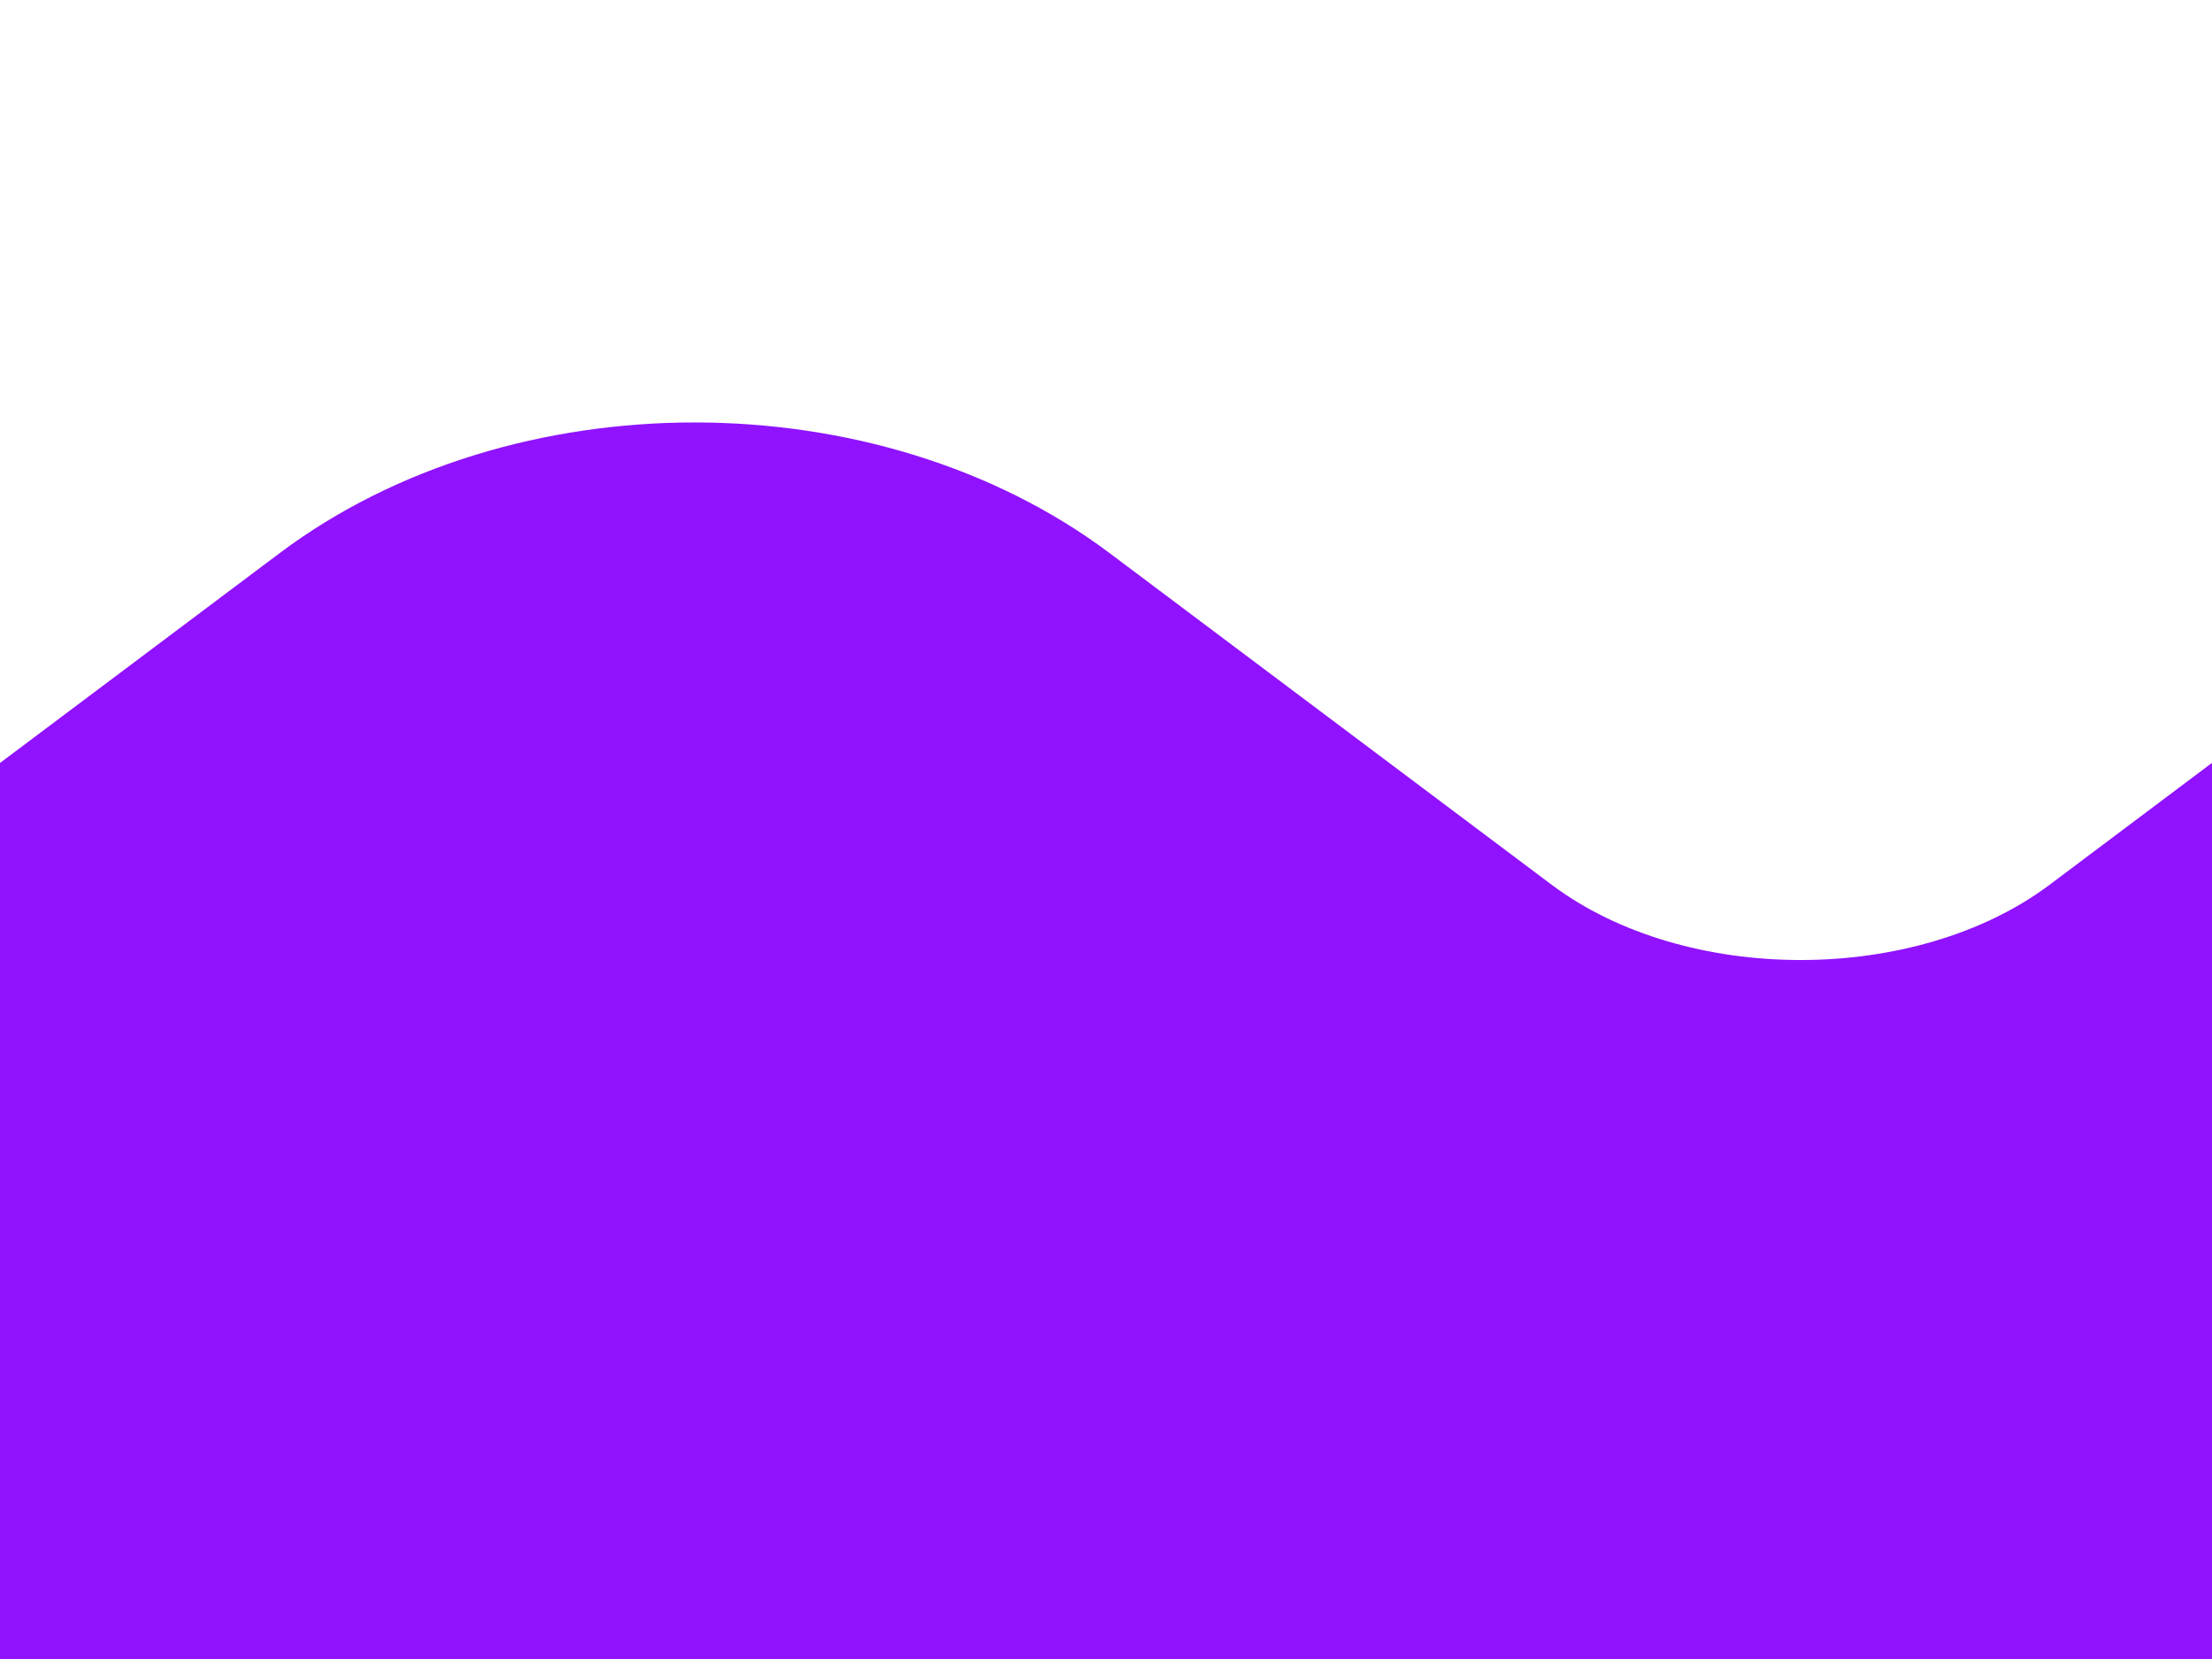
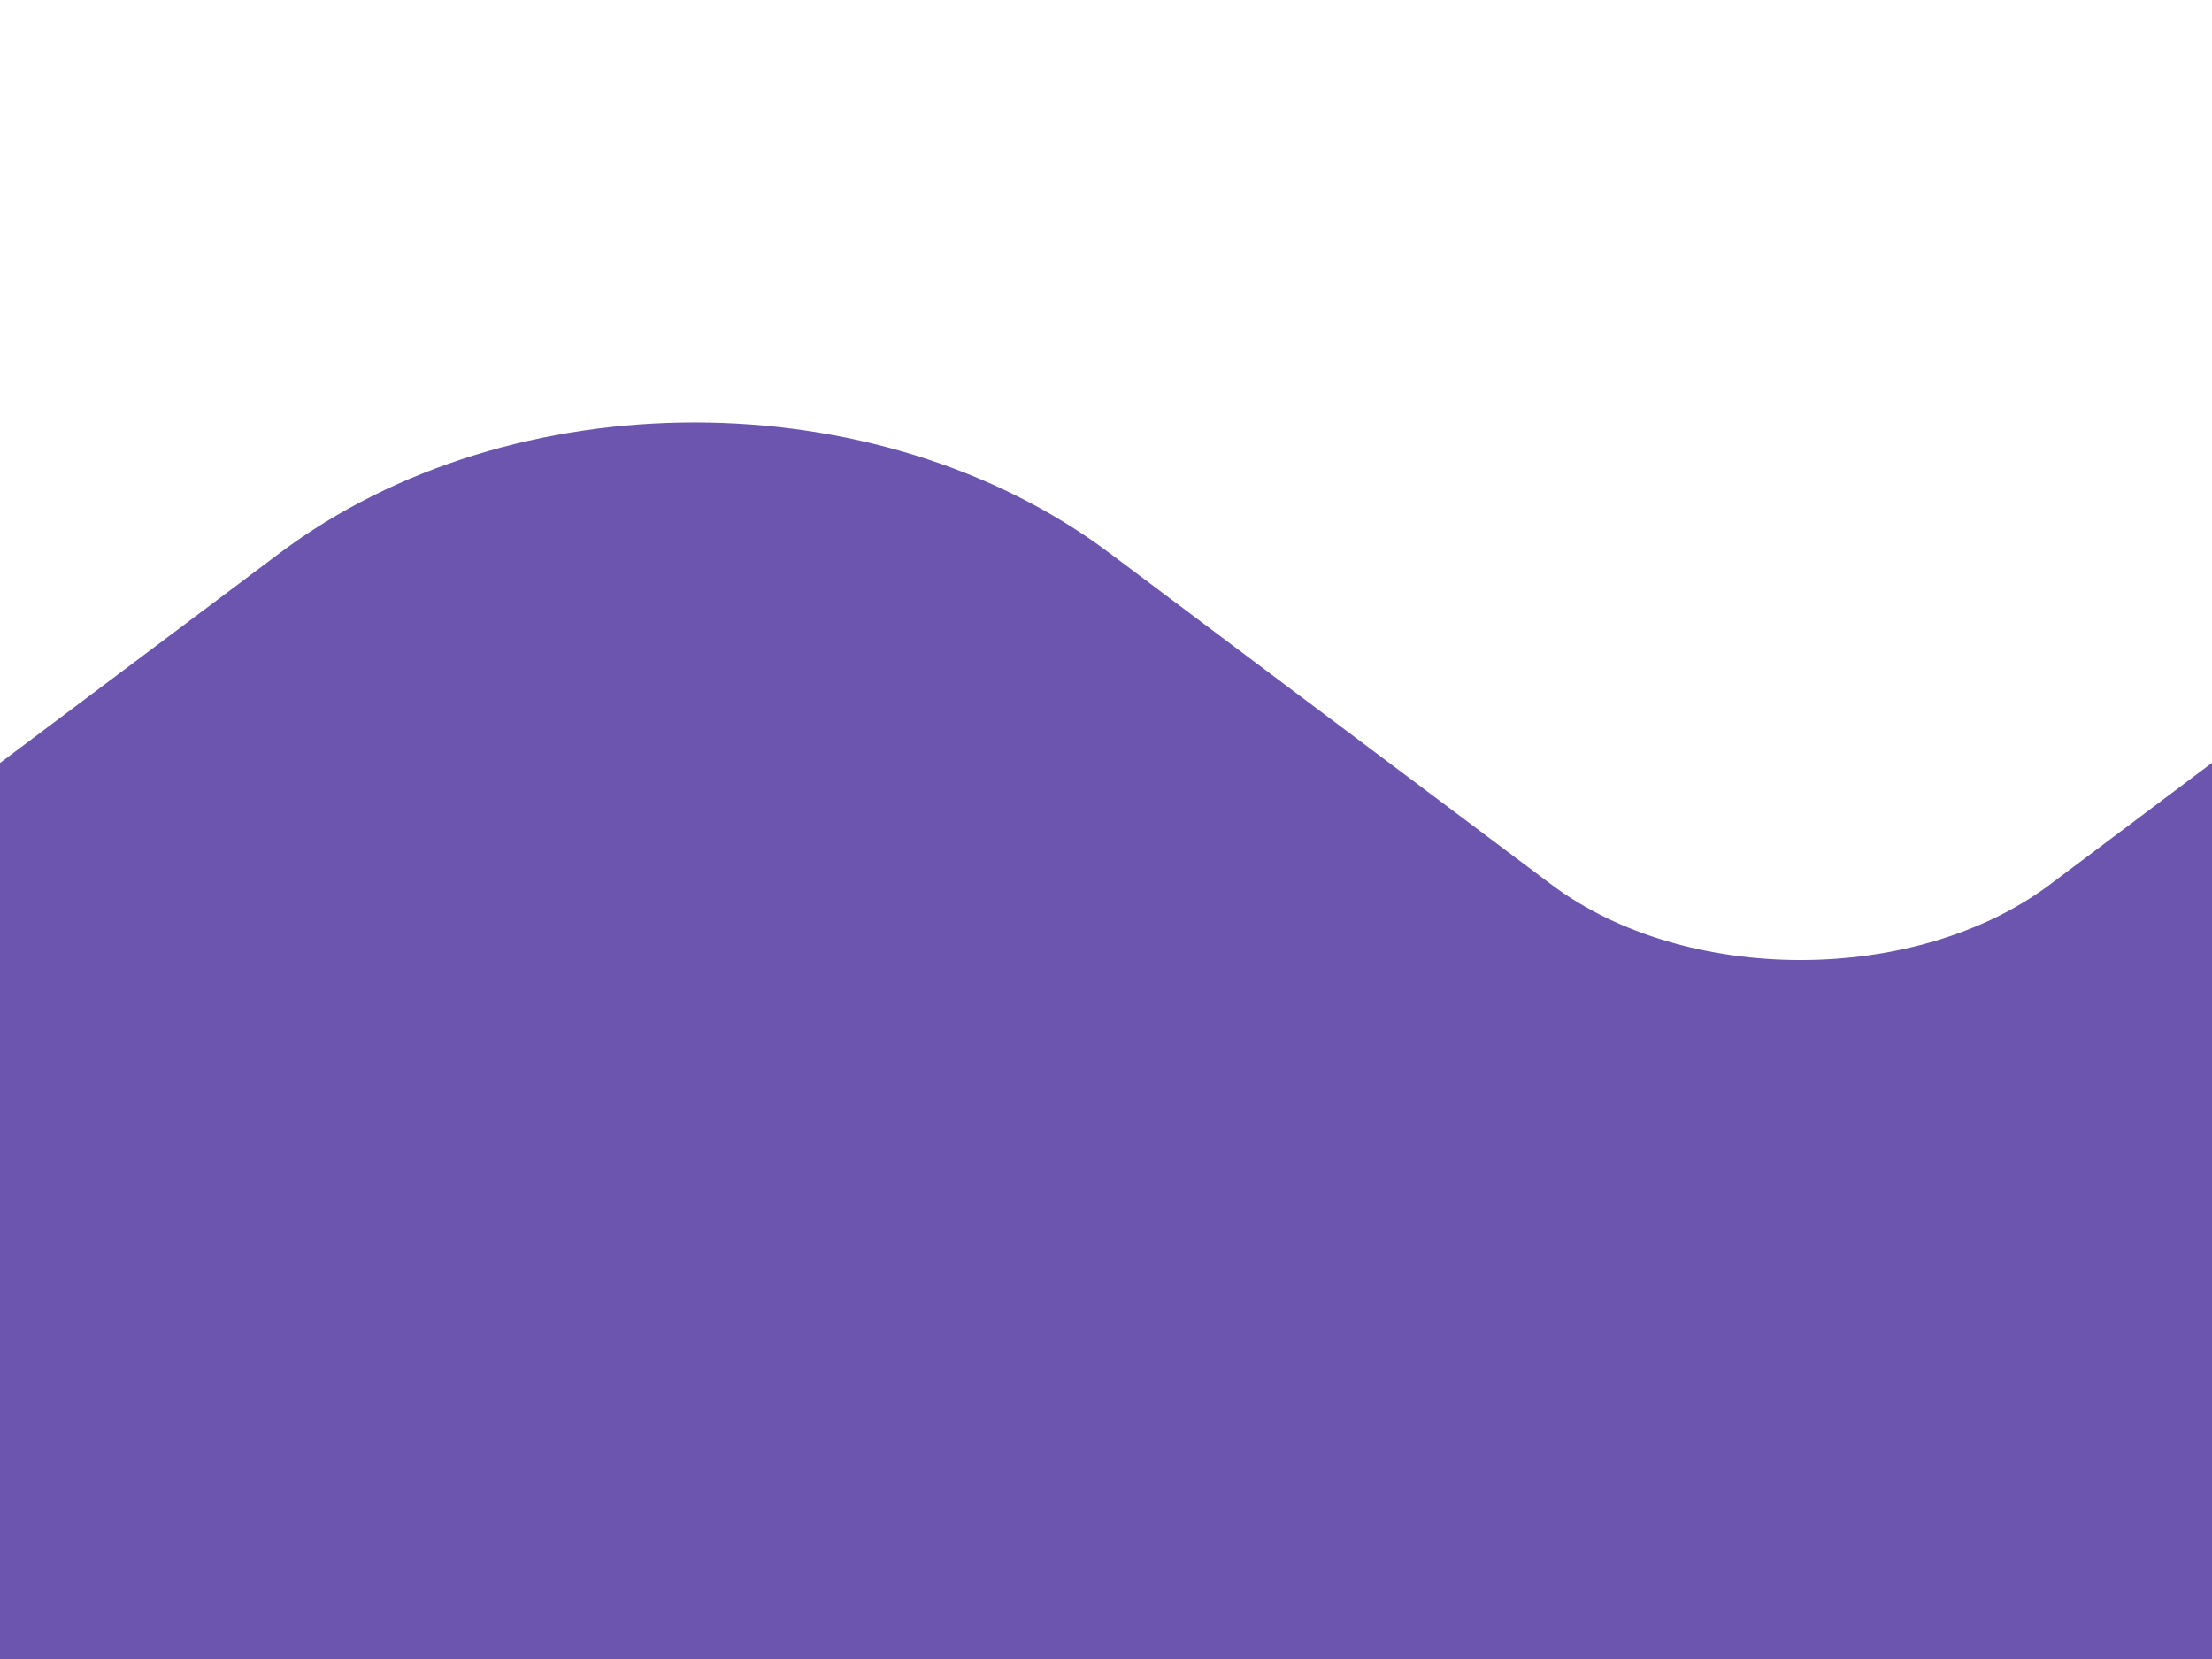
<svg xmlns="http://www.w3.org/2000/svg" width="16px" height="12px" viewBox="0 0 16 12" version="1.1">
  <defs />
  <g id="Page-1" stroke="none" stroke-width="1" fill="none" fill-rule="evenodd">
-     <path d="M-0.105,48.093 C-0.105,48.093 -0.018,48.032 0.025,48 C0.025,48 14.346,49.258 16.025,48 L16.141,47.912 L16.112,5.434 L14.825,6.4 C13.857,7.125 12.193,7.126 11.224,6.4 L8.025,4 C6.346,2.742 3.704,2.74 2.024,4 L-0.071,5.572 L-0.105,48.093 Z" id="Shape" fill="#9012FE" />
+     <path d="M-0.105,48.093 C-0.105,48.093 -0.018,48.032 0.025,48 C0.025,48 14.346,49.258 16.025,48 L16.141,47.912 L16.112,5.434 L14.825,6.4 C13.857,7.125 12.193,7.126 11.224,6.4 L8.025,4 C6.346,2.742 3.704,2.74 2.024,4 L-0.071,5.572 L-0.105,48.093 Z" id="Shape" fill="#6B55AE" />
  </g>
</svg>
